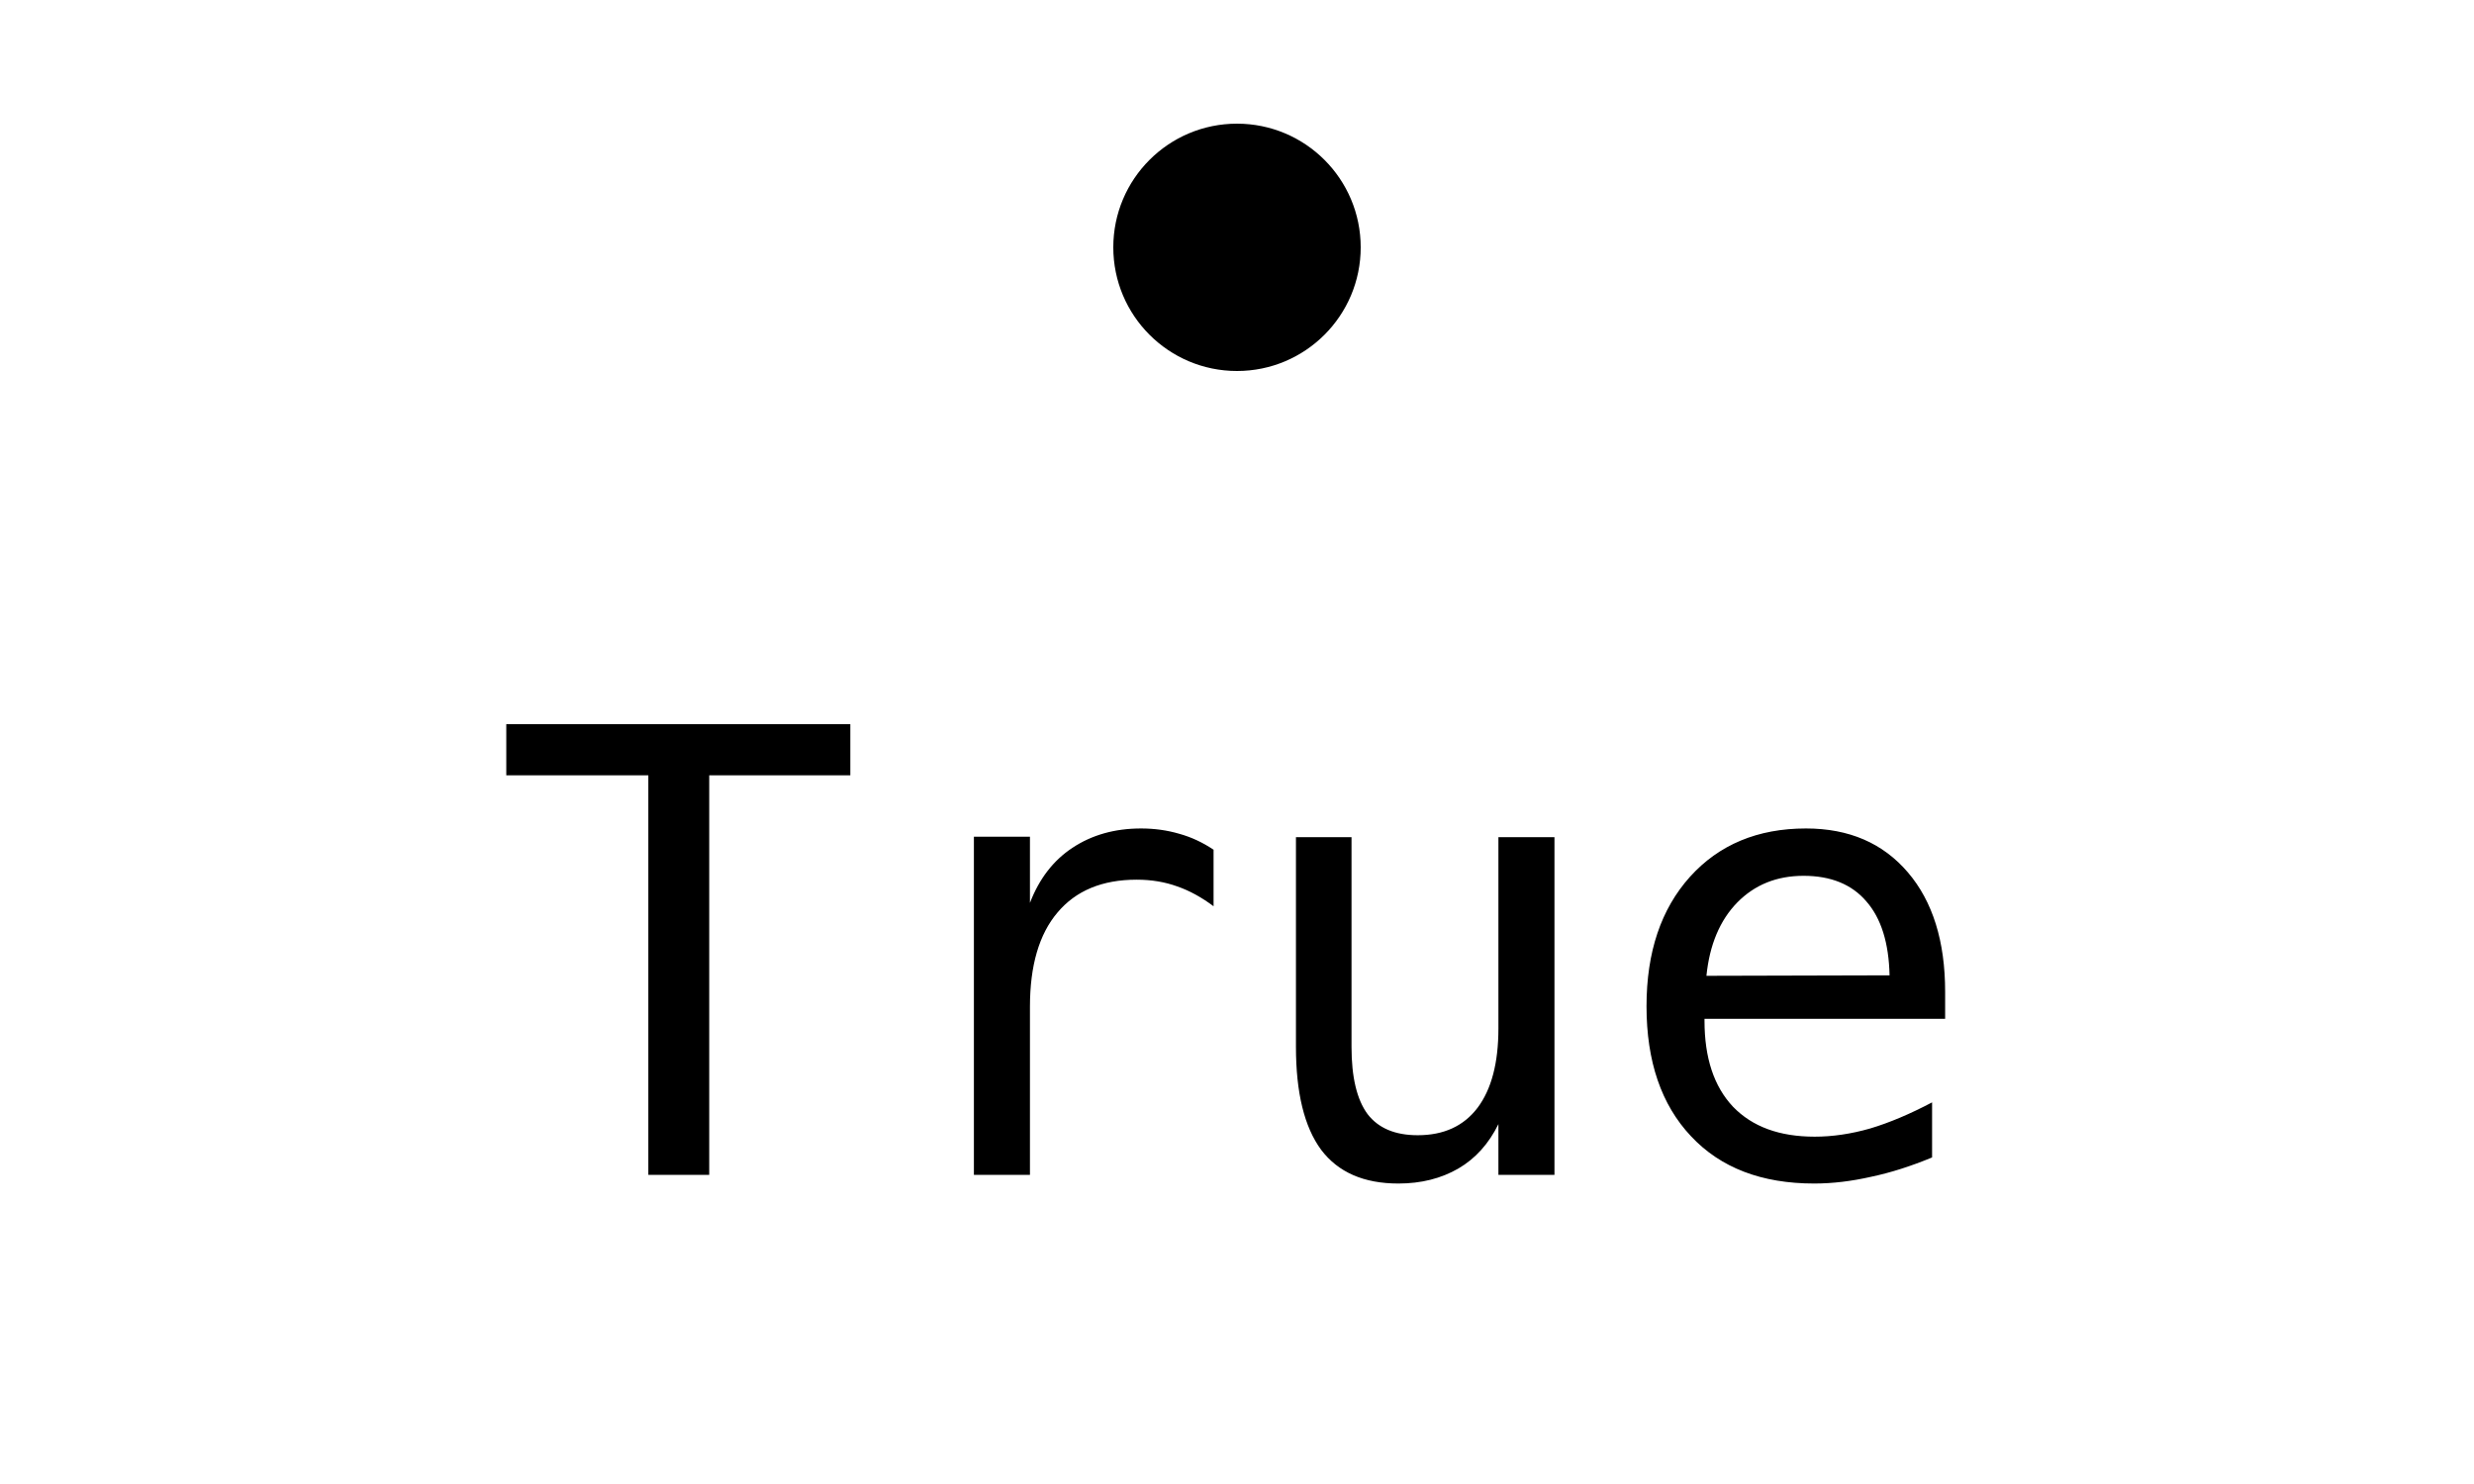
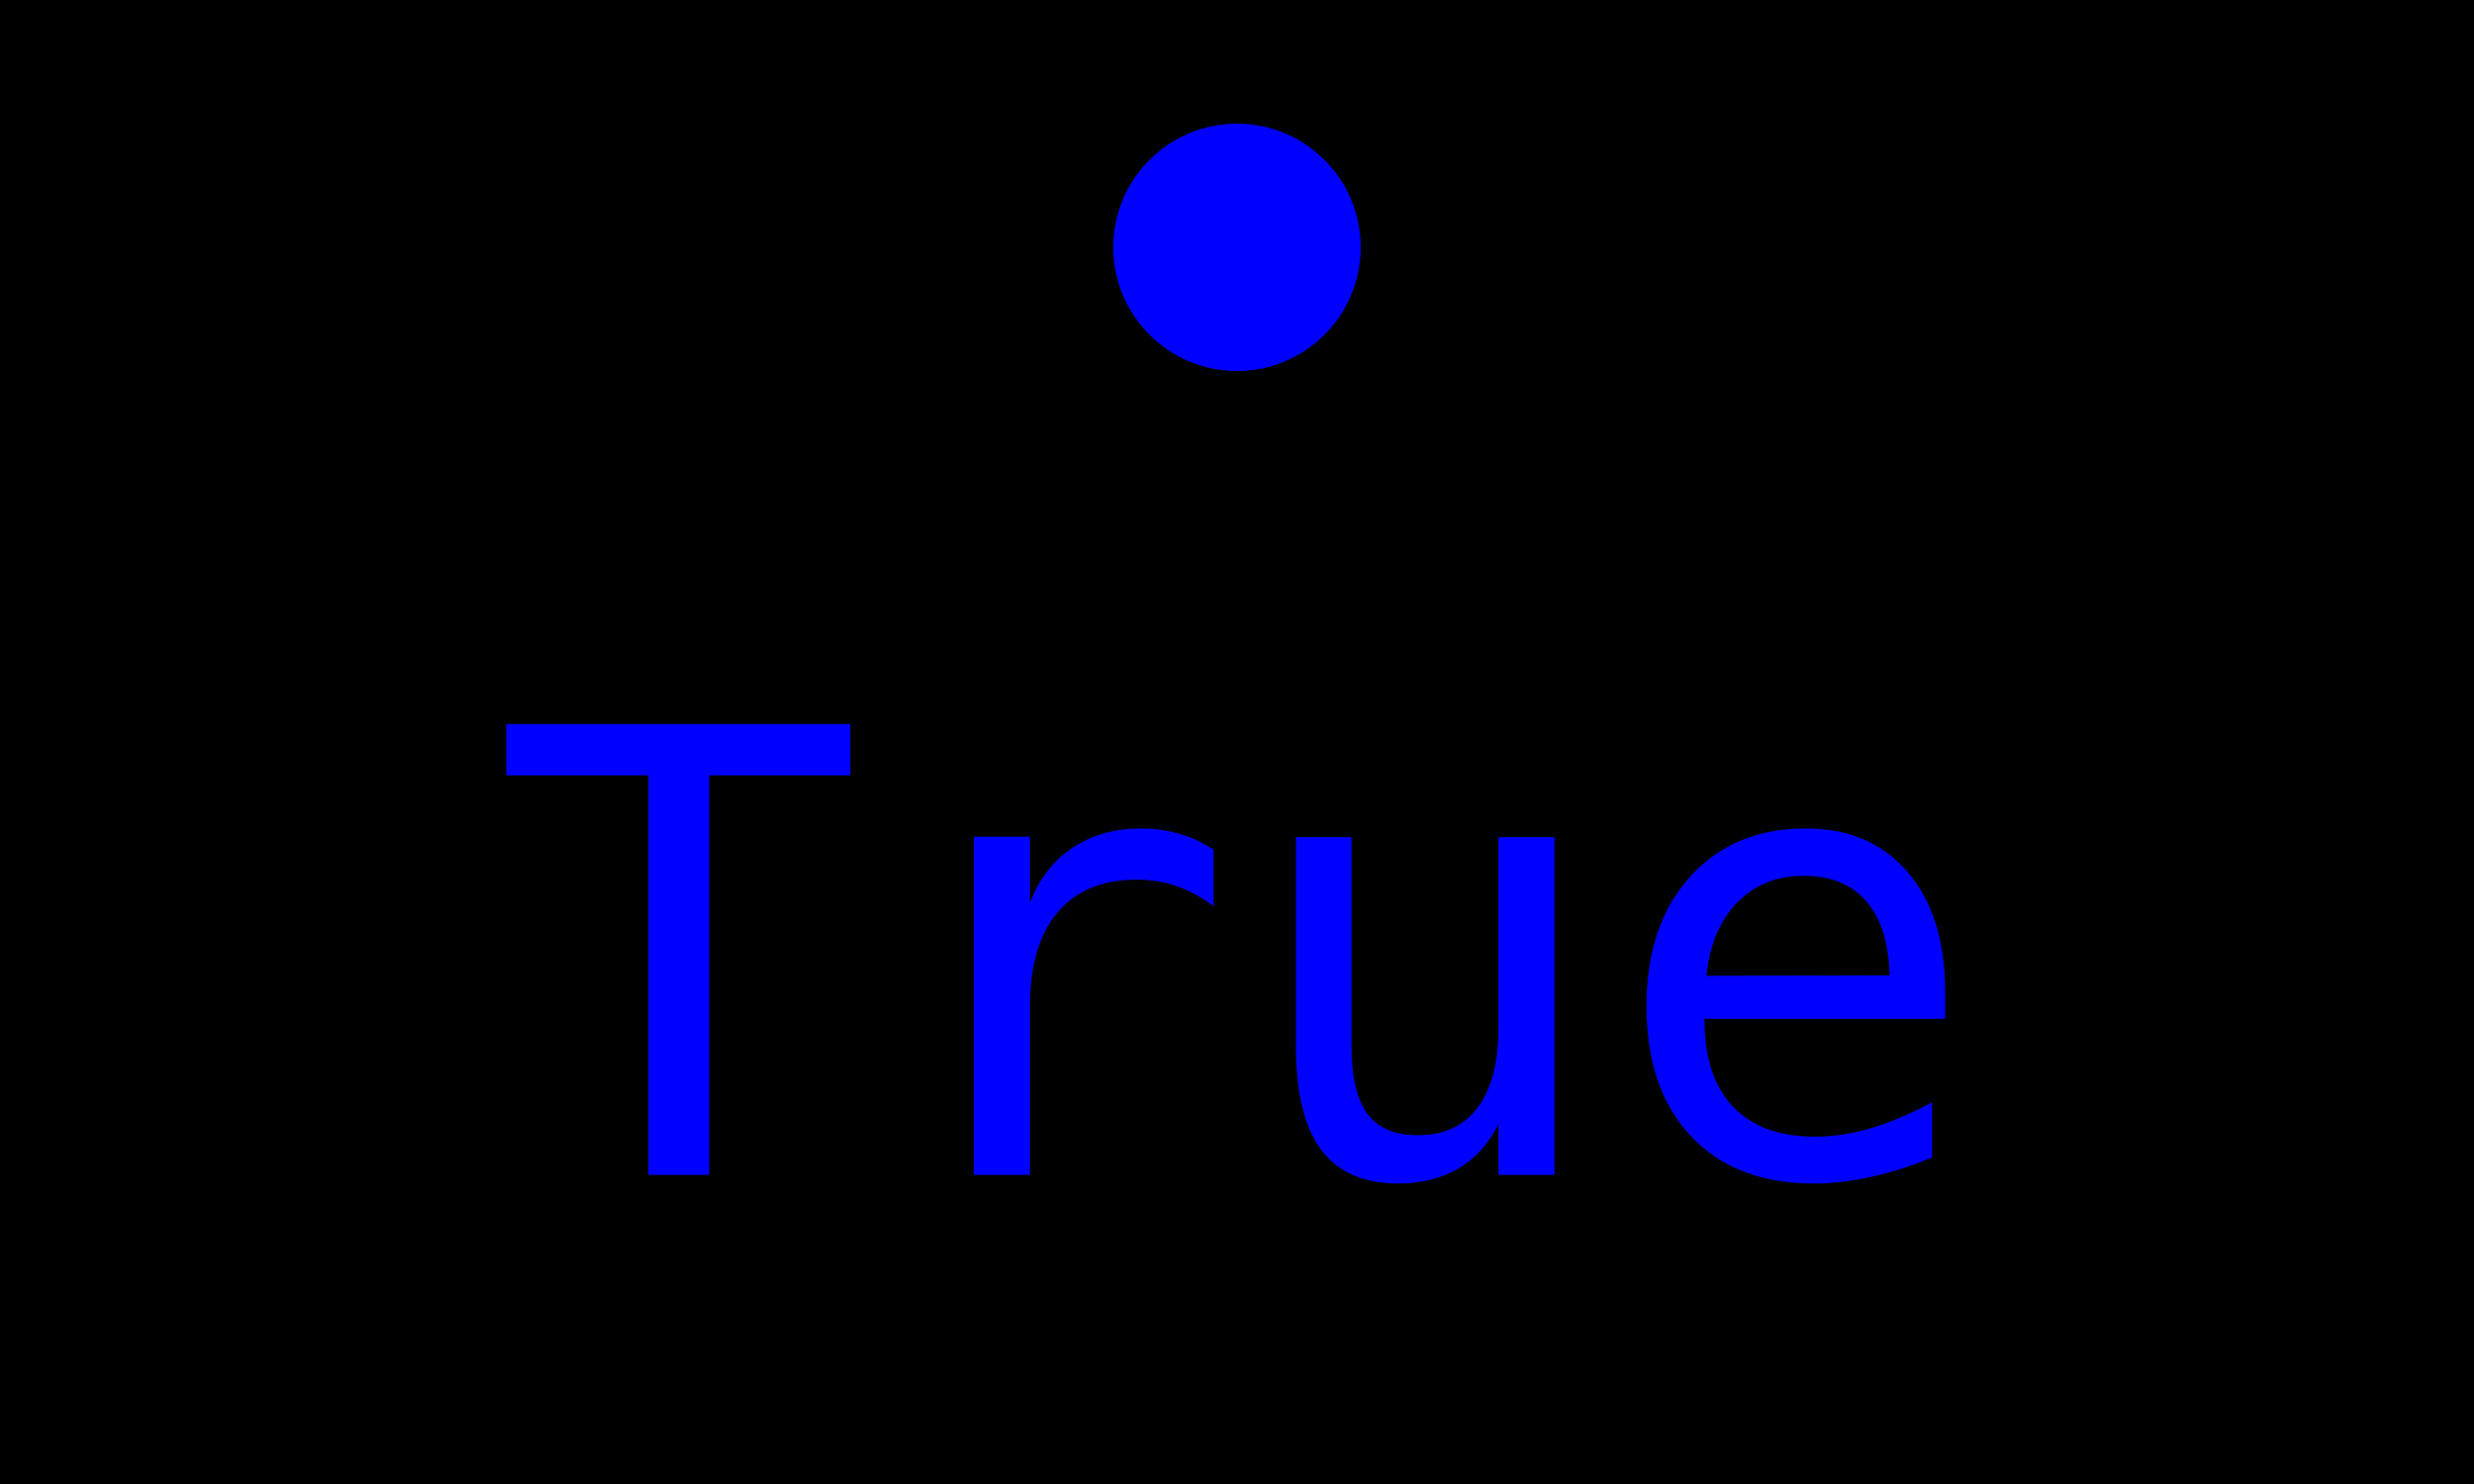
<svg xmlns="http://www.w3.org/2000/svg" version="1.1" width="80" height="48" viewBox="0 0 80 48">
-   <rect width="80" height="48" fill="#ffffff" />
-   <rect x="22" y="26" width="36" height="14" fill="#ffffff" fill-opacity="1.0" />
-   <rect x="20" y="24" width="40" height="18" fill="#ffffff" fill-opacity="0.9" />
-   <rect x="18" y="22" width="44" height="22" fill="#ffffff" fill-opacity="0.75" />
-   <rect x="17" y="21" width="46" height="24" fill="#ffffff" fill-opacity="0.5" />
-   <rect x="16" y="20" width="48" height="26" fill="#ffffff" fill-opacity="0.25" />
-   <rect x="14" y="18" width="52" height="30" fill="#ffffff" fill-opacity="0.1" />
-   <text x="40" y="38" font-size="20" text-anchor="middle" font-family="mono" fill="#000000">True</text>
-   <circle r="4" cx="40" cy="8" fill="#000000" />
+   <rect width="80" height="48" fill="#000000" />
+   <rect x="22" y="26" width="36" height="14" fill="#000000" fill-opacity="1.0" />
+   <rect x="20" y="24" width="40" height="18" fill="#000000" fill-opacity="0.9" />
+   <rect x="18" y="22" width="44" height="22" fill="#000000" fill-opacity="0.75" />
+   <rect x="17" y="21" width="46" height="24" fill="#000000" fill-opacity="0.5" />
+   <rect x="16" y="20" width="48" height="26" fill="#000000" fill-opacity="0.25" />
+   <rect x="14" y="18" width="52" height="30" fill="#000000" fill-opacity="0.1" />
+   <text x="40" y="38" font-size="20" text-anchor="middle" font-family="mono" fill="#0000ff">True</text>
+   <circle r="4" cx="40" cy="8" fill="#0000ff" />
</svg>
